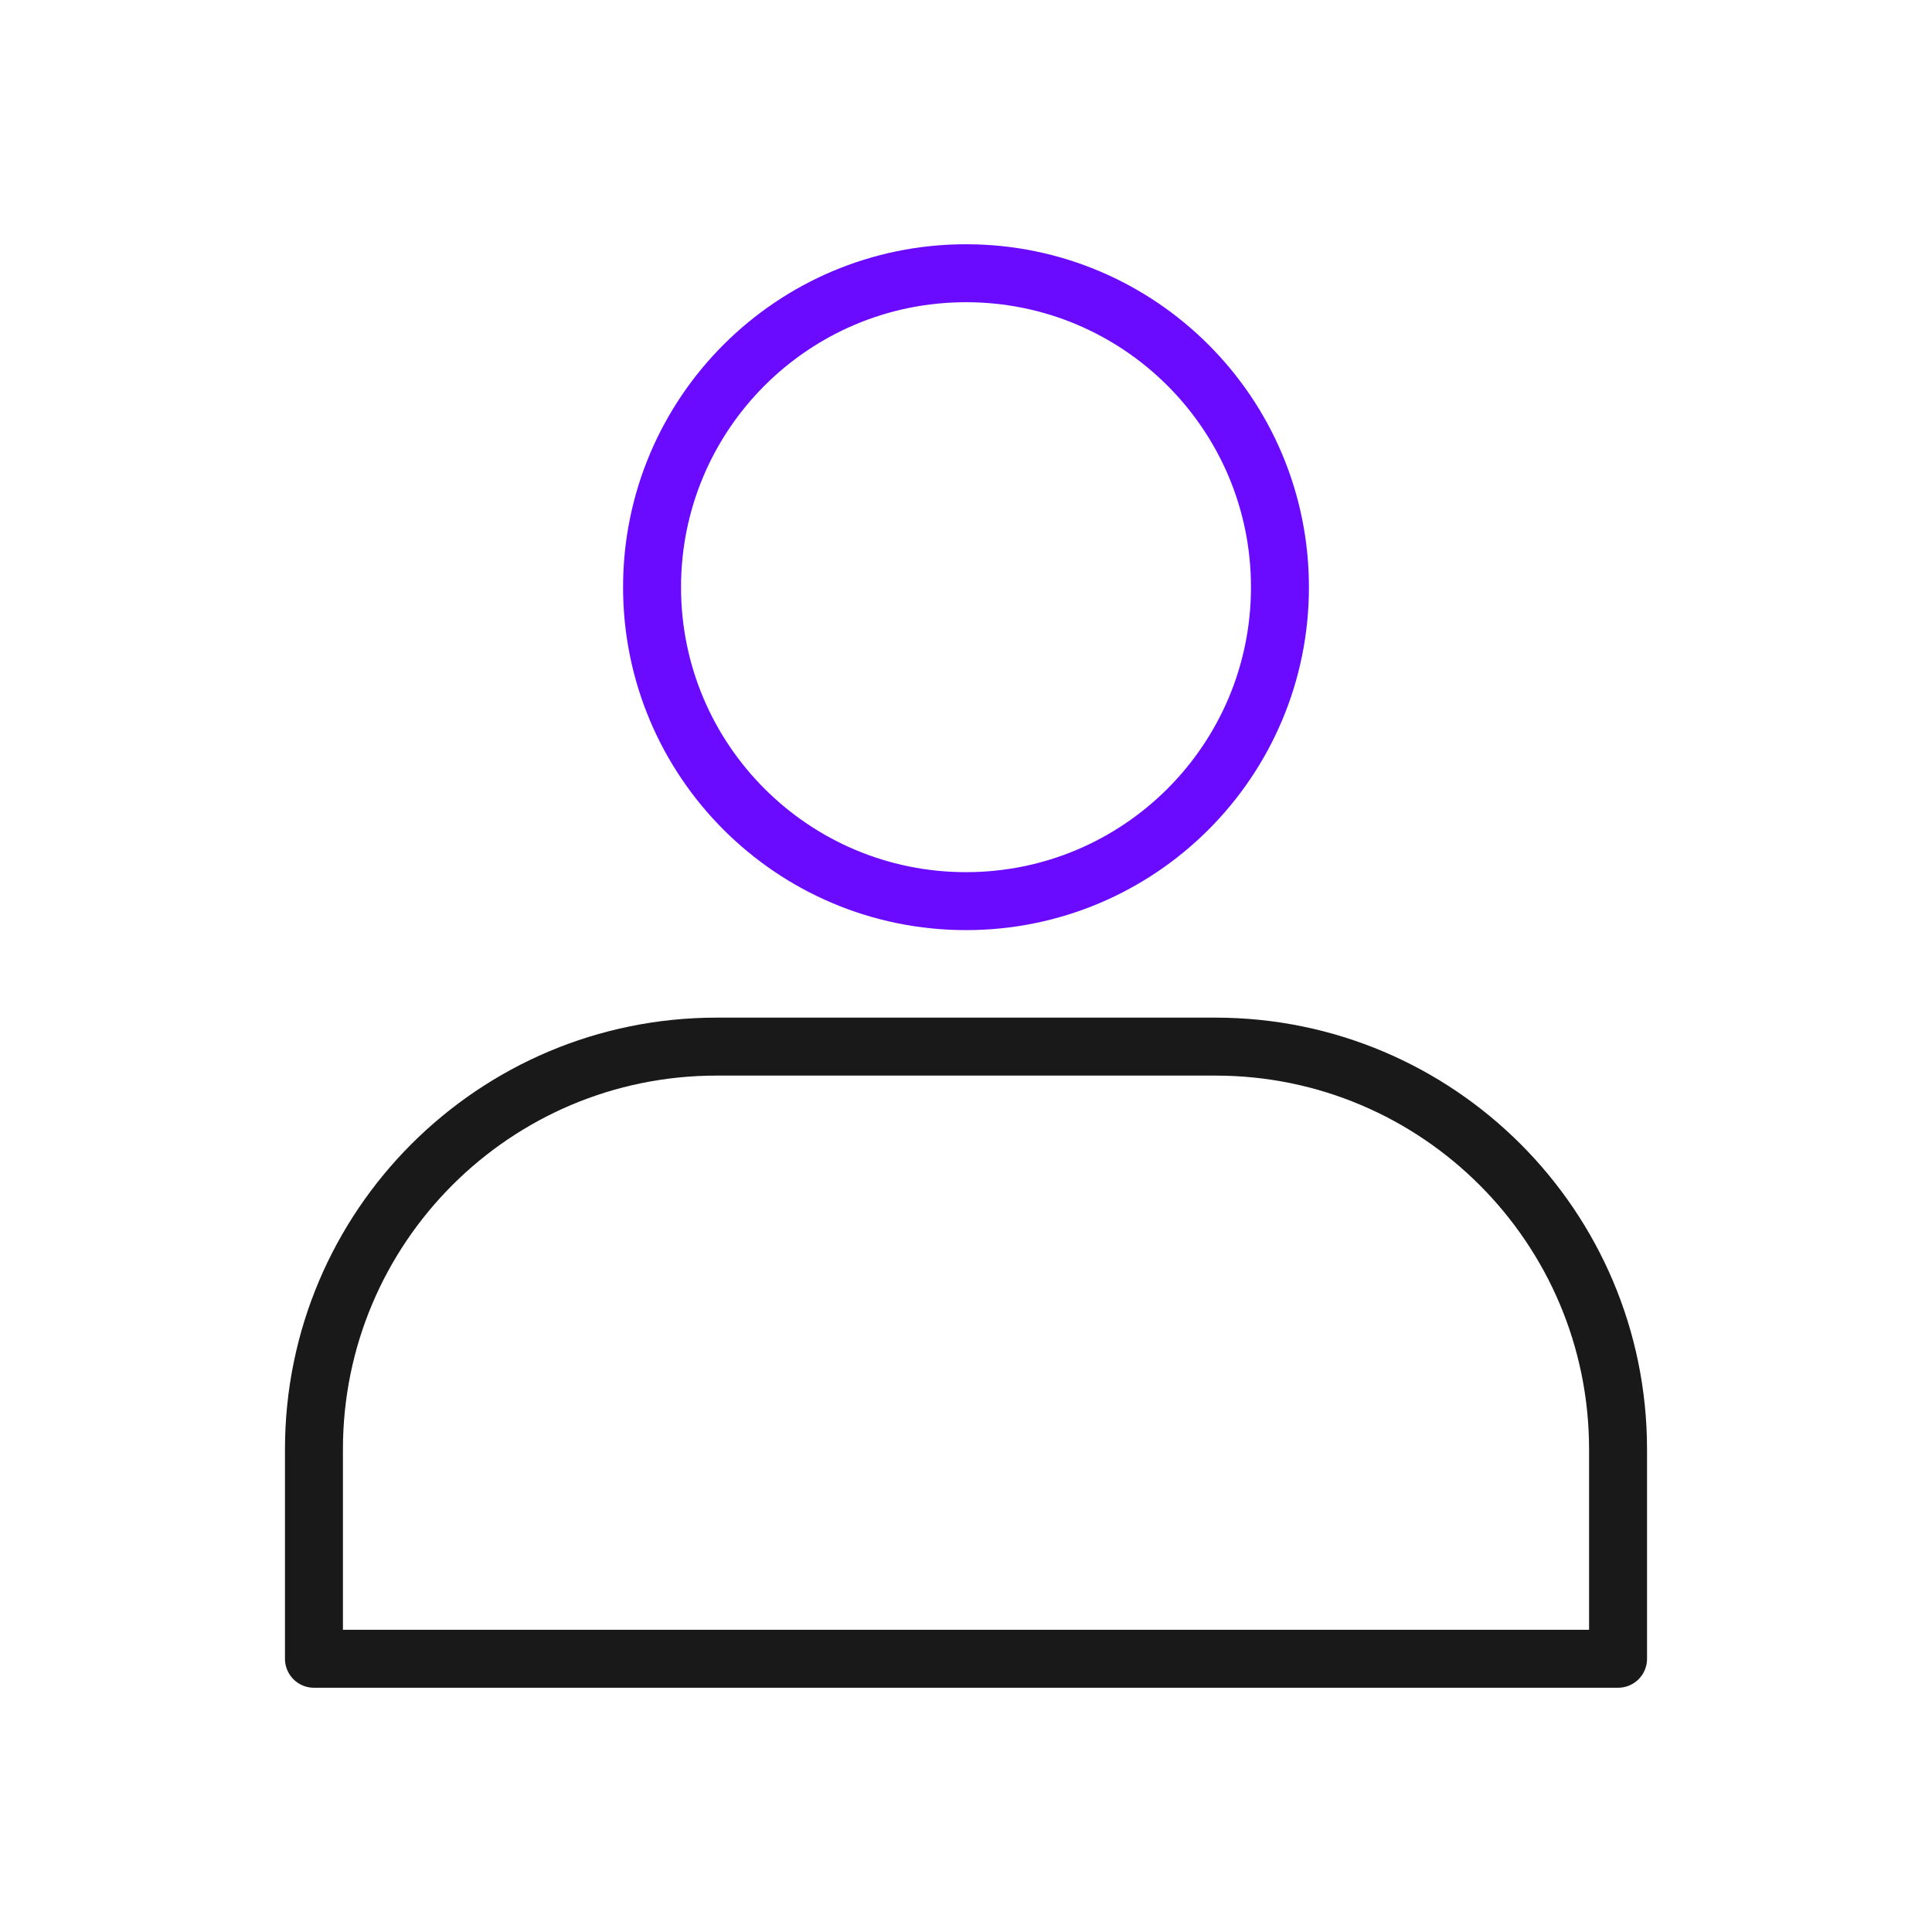
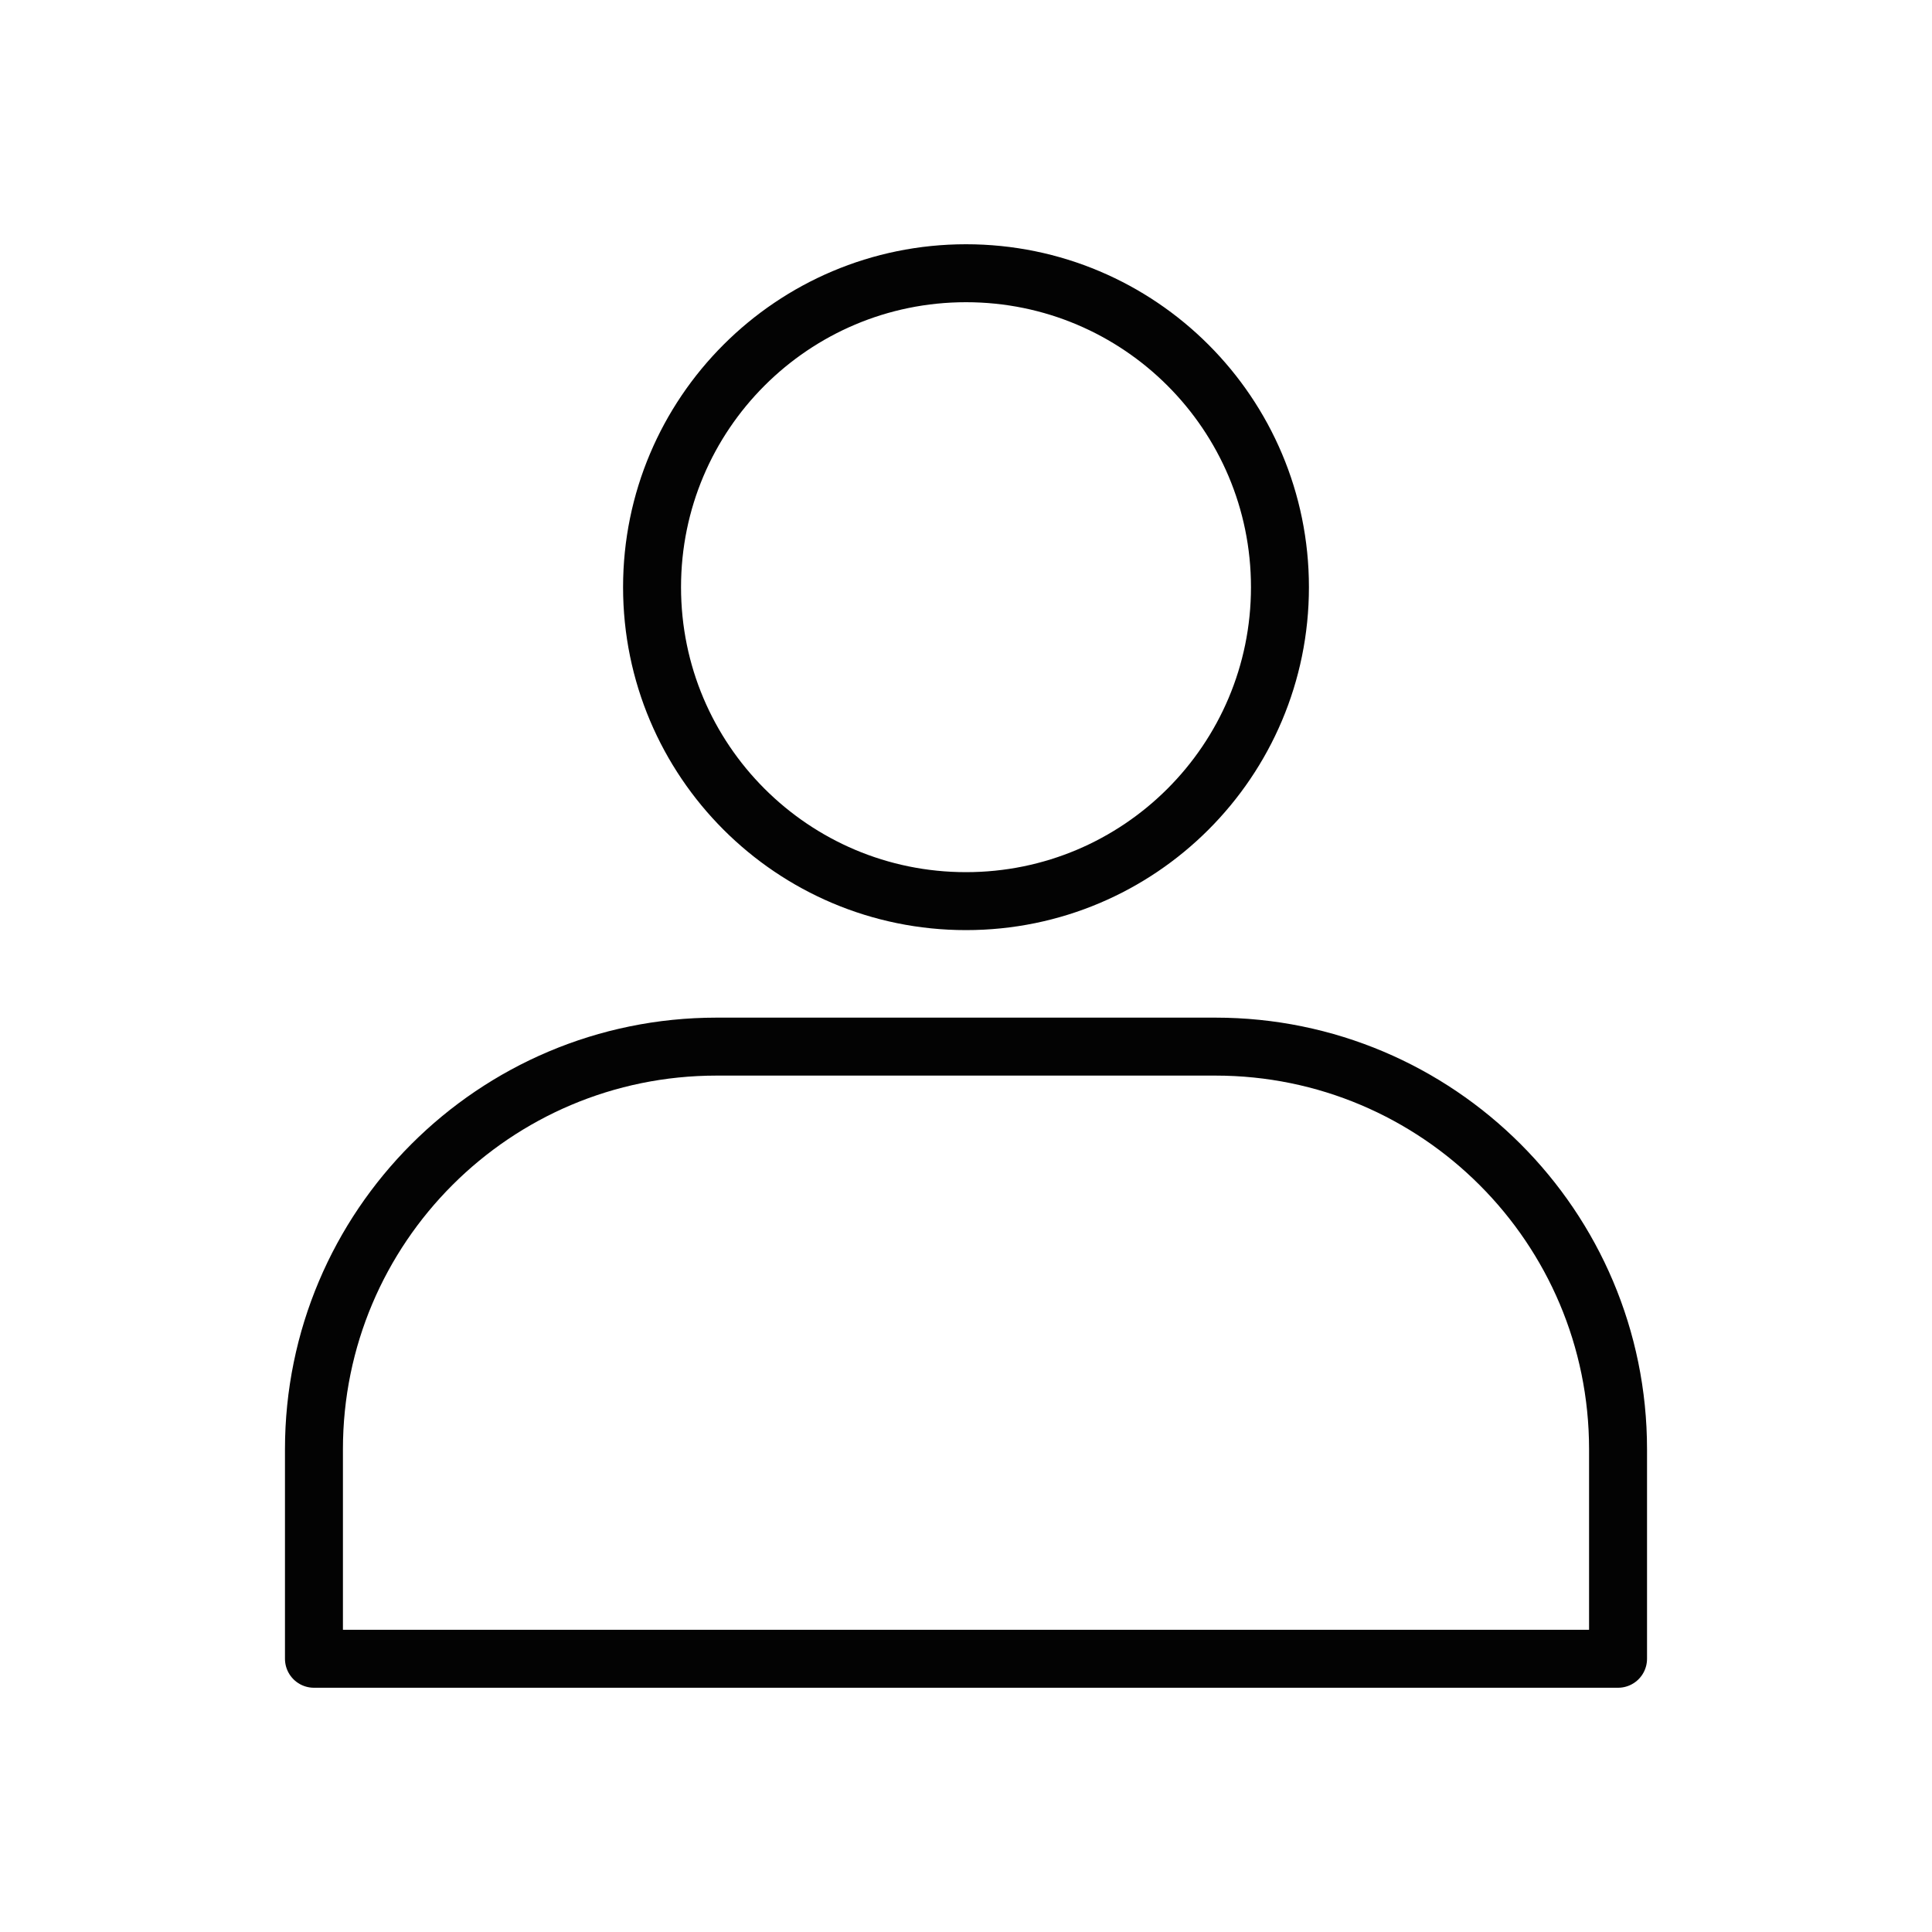
<svg xmlns="http://www.w3.org/2000/svg" width="400" height="400" viewBox="0 0 400 400" fill="none">
-   <path d="M335 343.43H65V300.06C65 254.02 102.33 216.69 148.37 216.69H251.63C297.67 216.69 335 254.02 335 300.06V343.43Z" stroke="#191919" stroke-width="12" stroke-miterlimit="10" stroke-linecap="round" stroke-linejoin="round" />
-   <path d="M200 186.57C235.899 186.57 265 157.468 265 121.57C265 85.671 235.899 56.57 200 56.57C164.101 56.57 135 85.671 135 121.57C135 157.468 164.101 186.57 200 186.57Z" stroke="#6A0BFF" stroke-width="12" stroke-miterlimit="10" stroke-linecap="round" stroke-linejoin="round" />
+   <path d="M335 343.43H65V300.06C65 254.02 102.33 216.69 148.37 216.69H251.63C297.67 216.69 335 254.02 335 300.06V343.43Z" stroke="#030303" stroke-width="12" stroke-miterlimit="10" stroke-linecap="round" stroke-linejoin="round" />
+   <path d="M200 186.57C235.899 186.57 265 157.468 265 121.57C265 85.671 235.899 56.57 200 56.57C164.101 56.57 135 85.671 135 121.57C135 157.468 164.101 186.57 200 186.57Z" stroke="#030303" stroke-width="12" stroke-miterlimit="10" stroke-linecap="round" stroke-linejoin="round" />
</svg>
